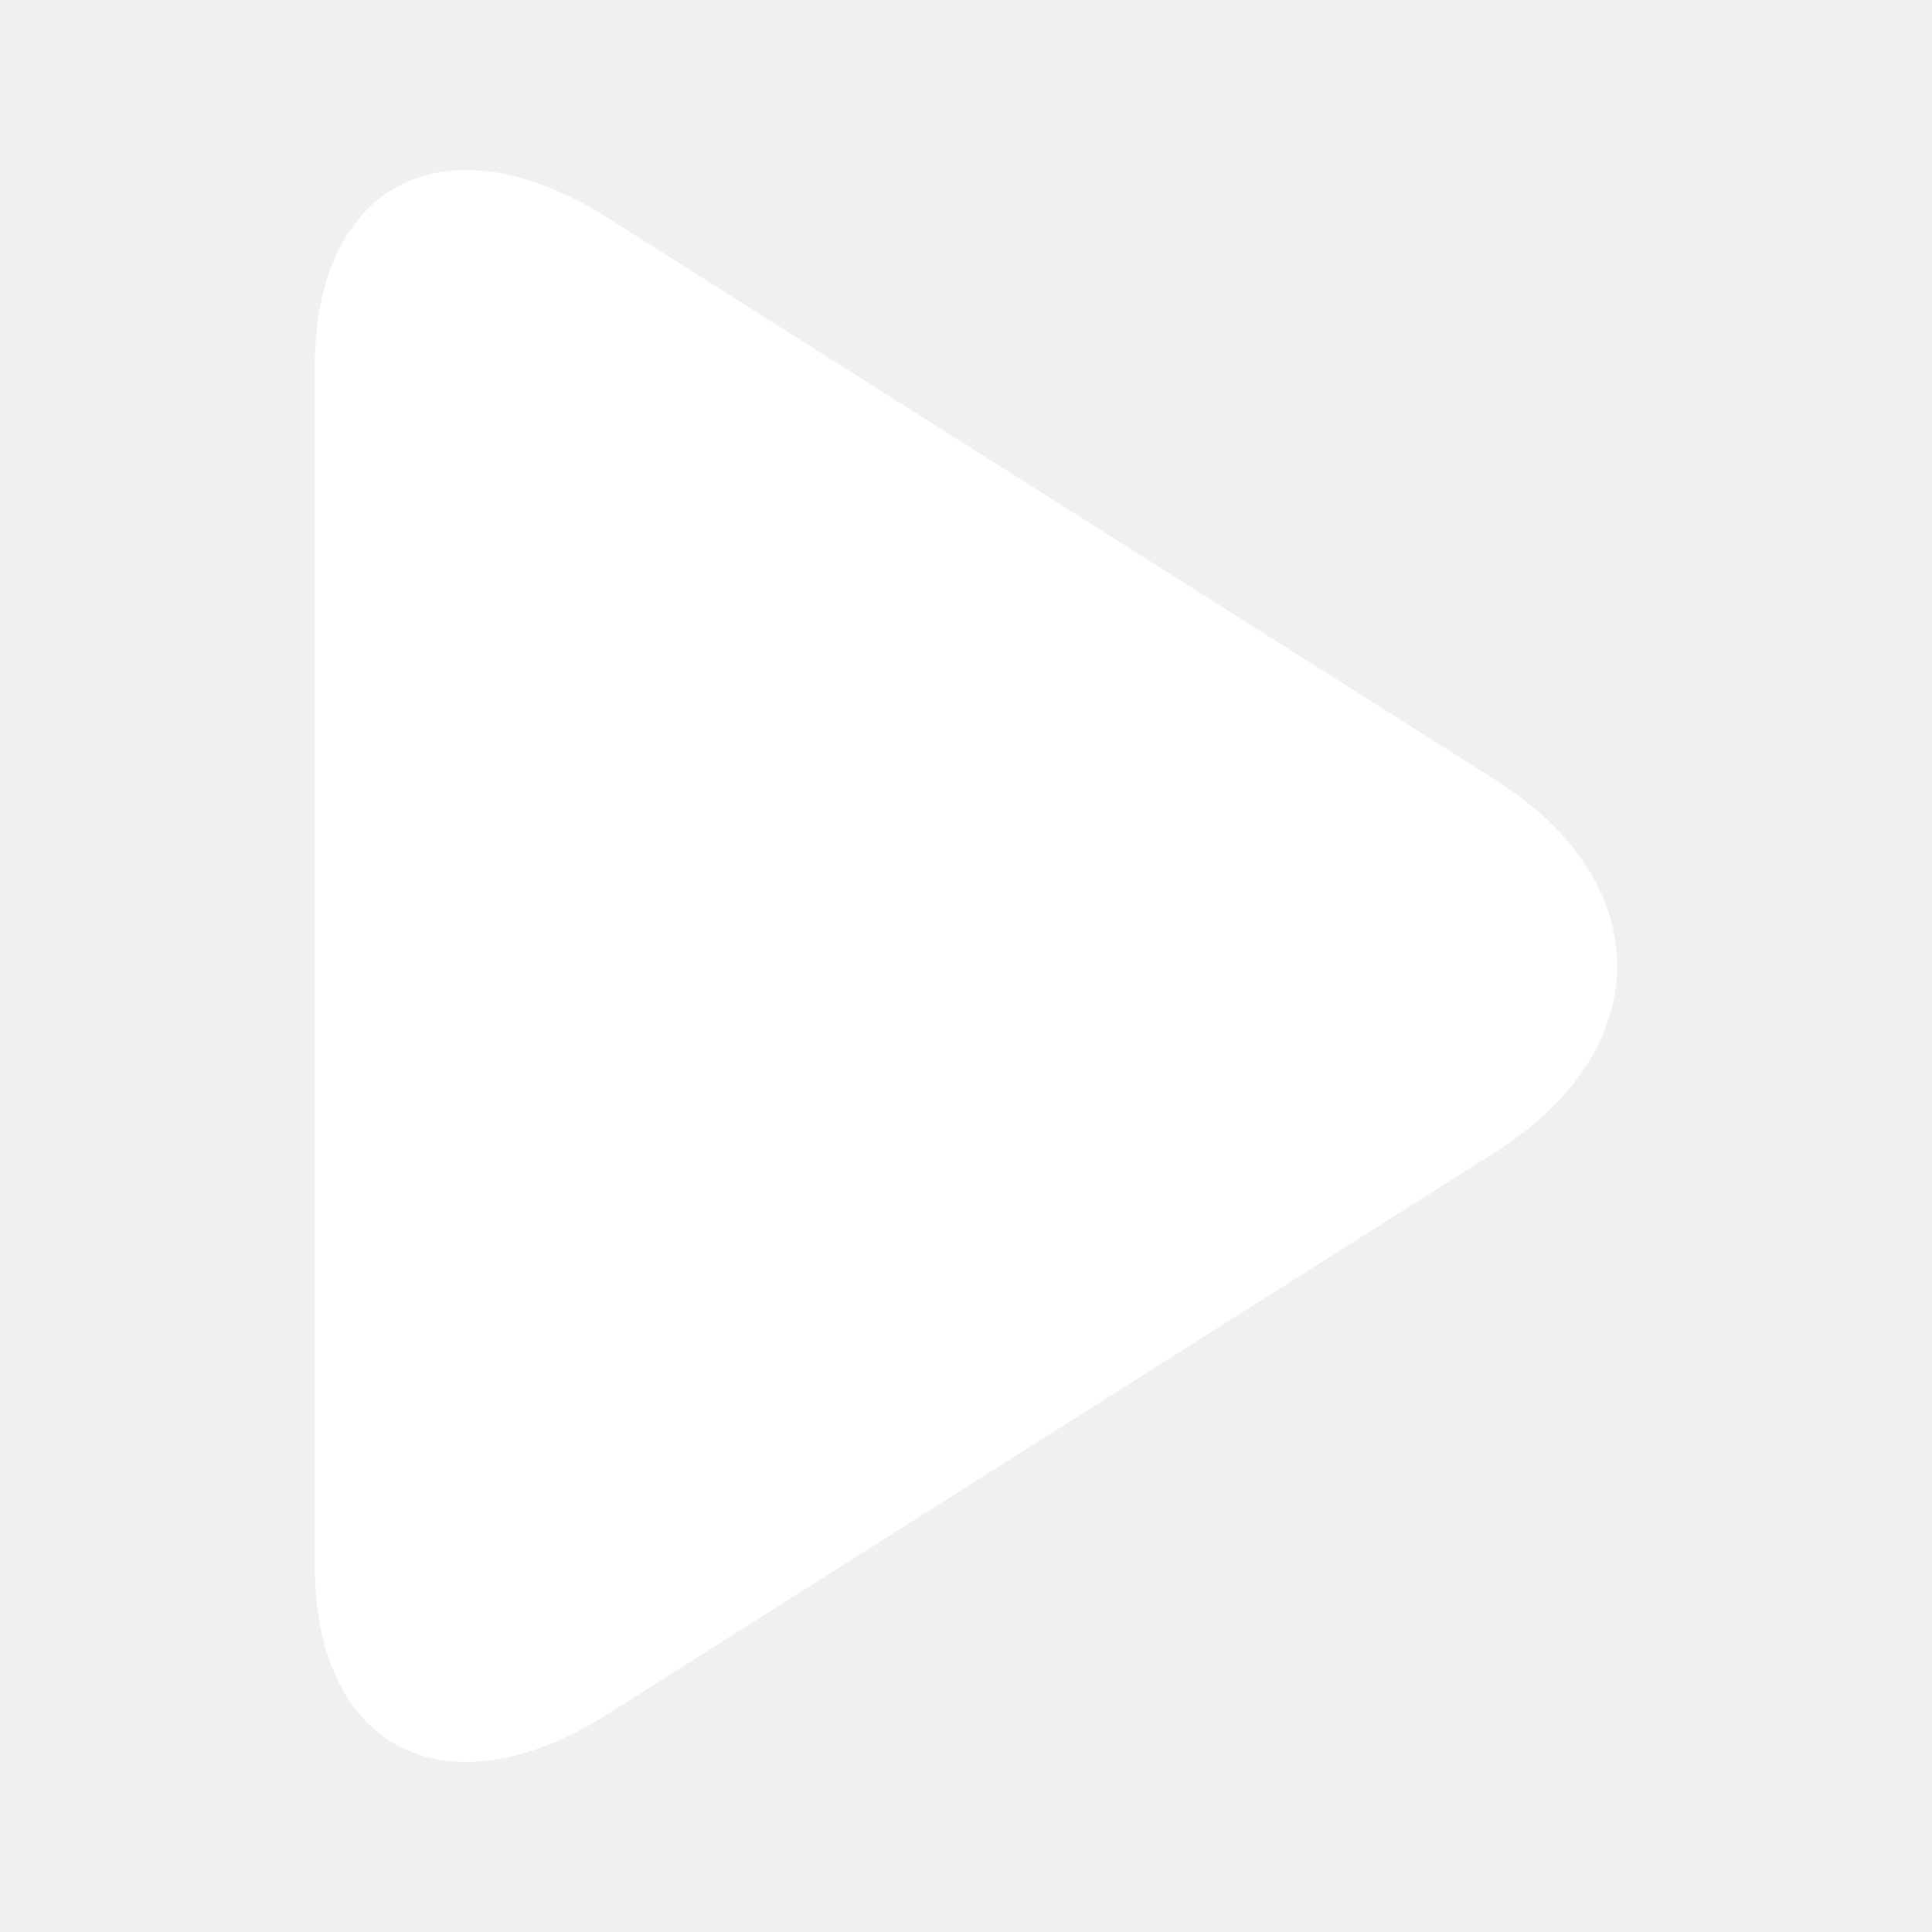
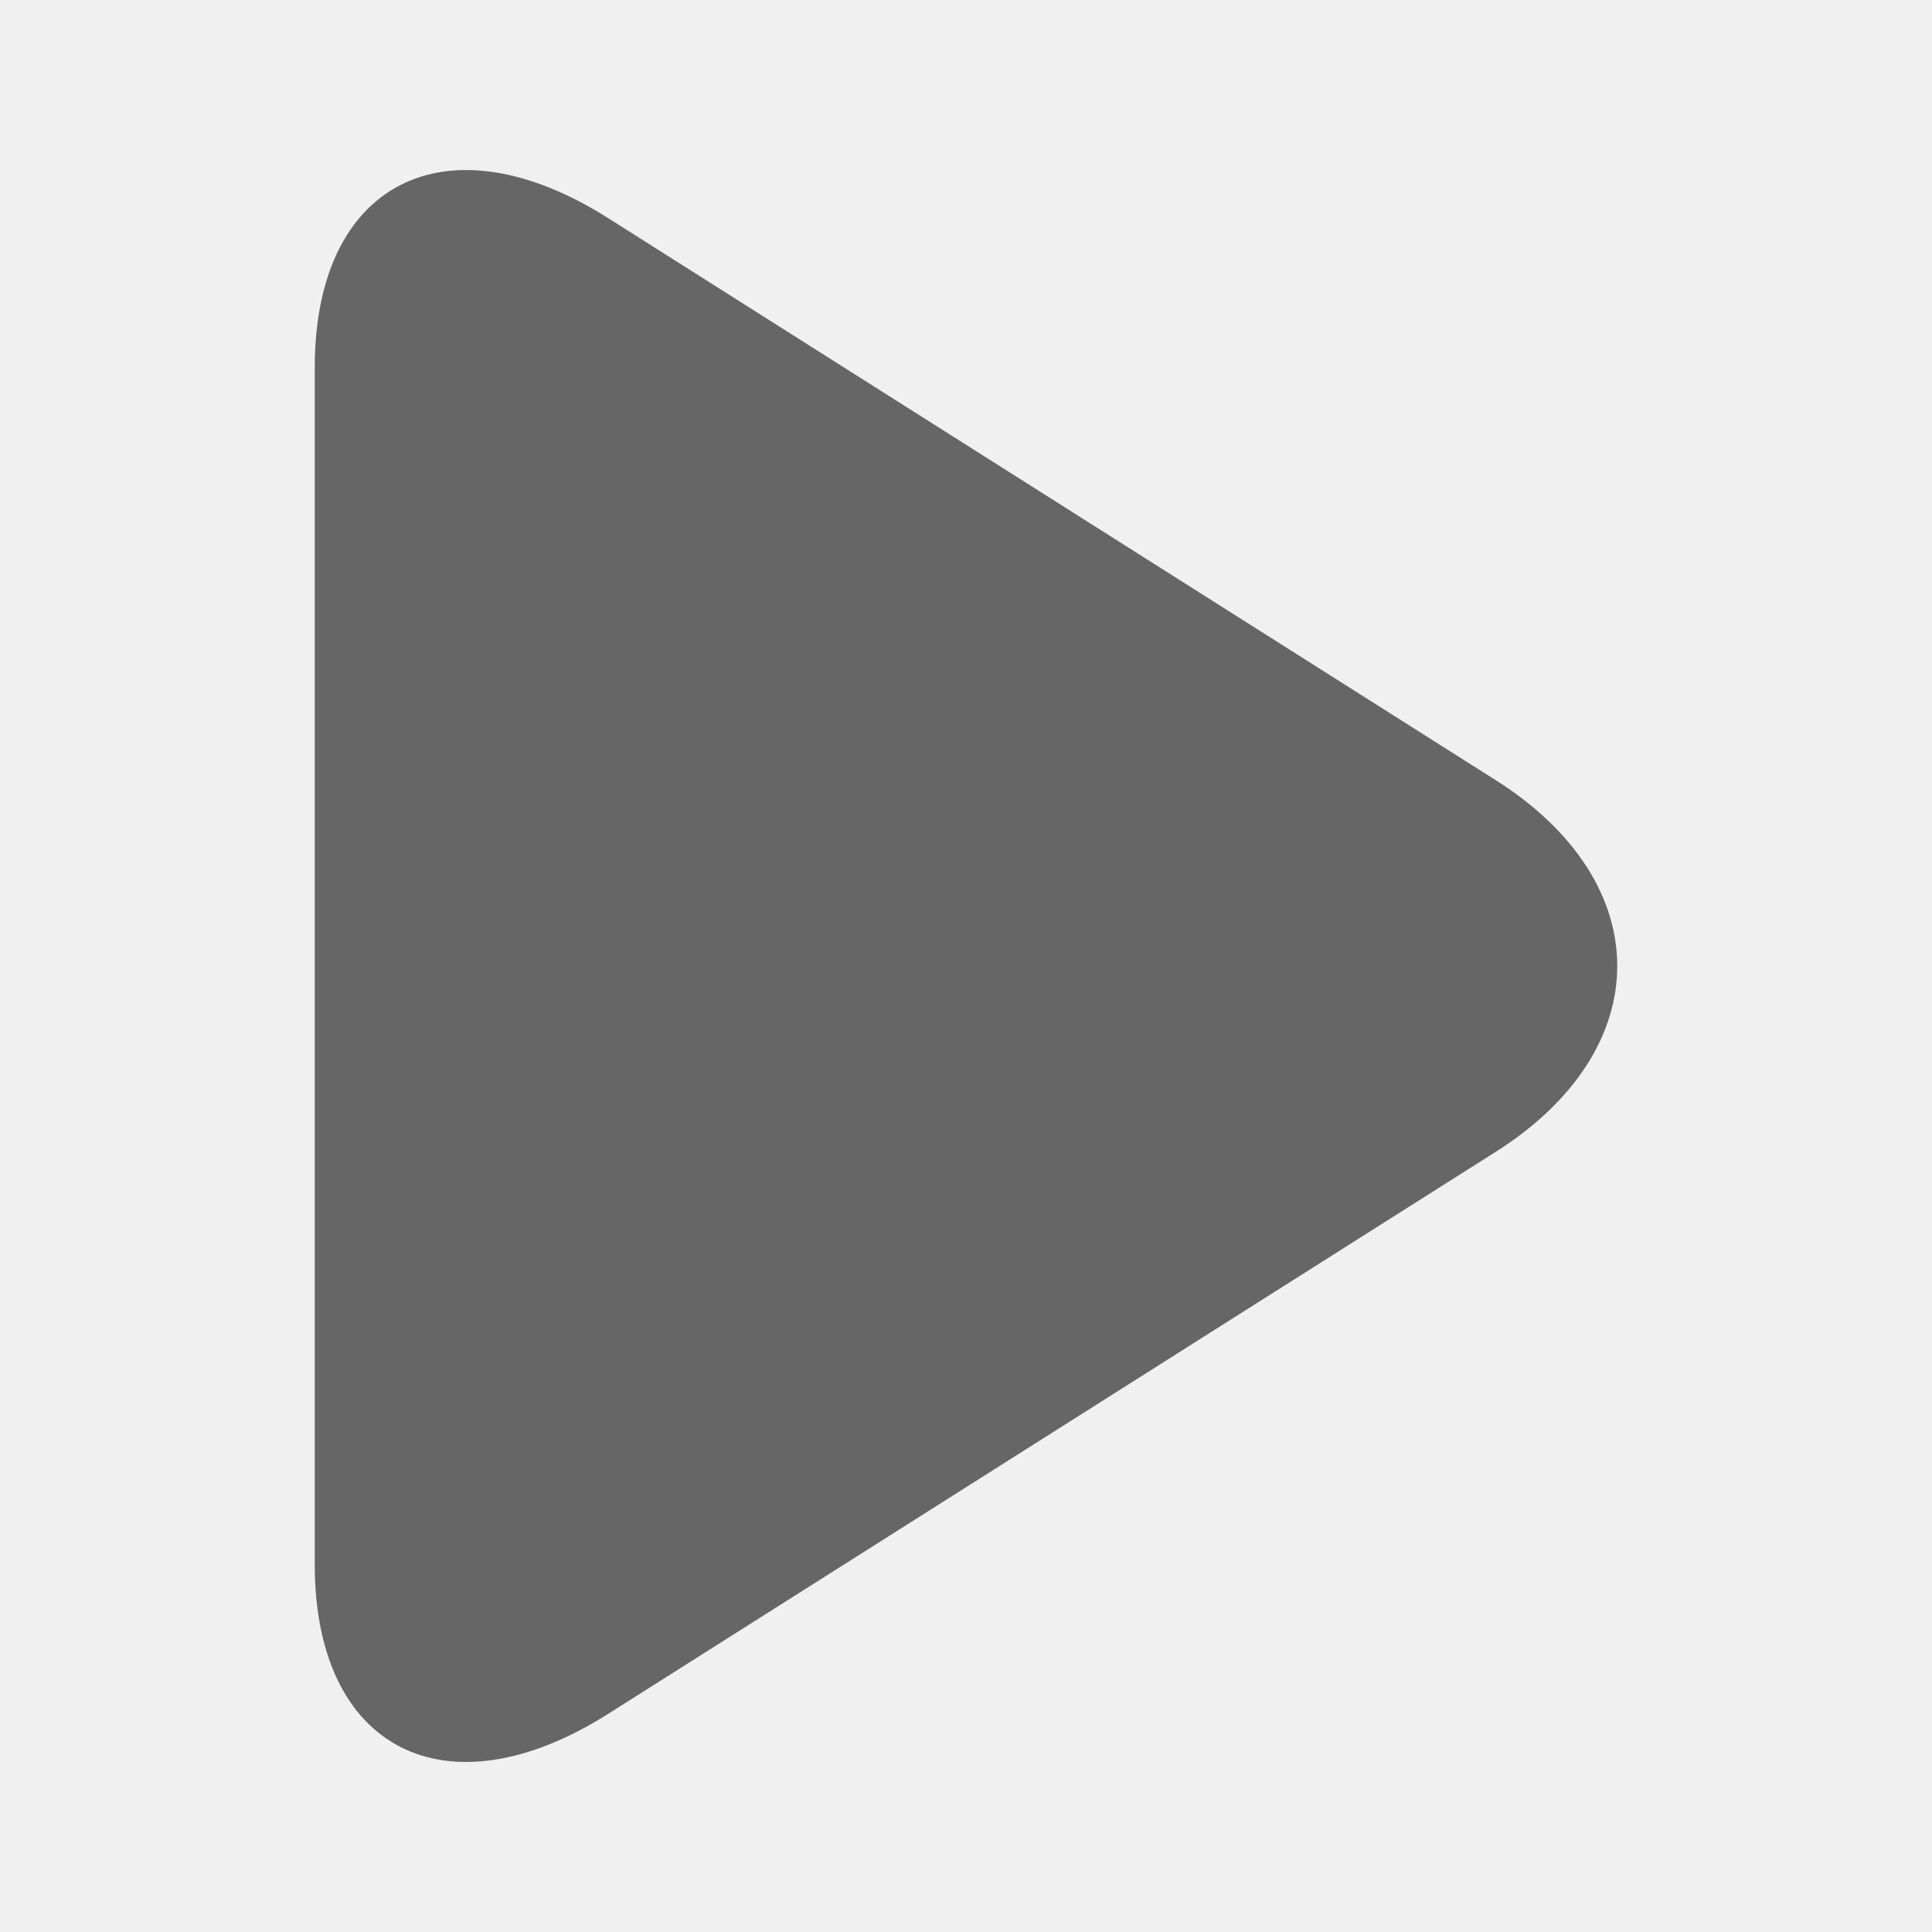
<svg xmlns="http://www.w3.org/2000/svg" class="icon" width="200px" height="200.00px" viewBox="0 0 1024 1024" version="1.1">
-   <path fill="#ffffff" d="M792.751 413.491C878.667 467.896 878.62 556.132 792.751 610.506L322.394 908.348C236.478 962.752 166.83 927.328 166.83 829.343L166.83 194.654C166.83 96.617 236.525 61.275 322.394 115.65L792.751 413.491 792.751 413.491Z" />
+   <path fill="#666666" d="M792.751 413.491C878.667 467.896 878.62 556.132 792.751 610.506L322.394 908.348C236.478 962.752 166.83 927.328 166.83 829.343L166.83 194.654C166.83 96.617 236.525 61.275 322.394 115.65L792.751 413.491 792.751 413.491Z" />
</svg>
